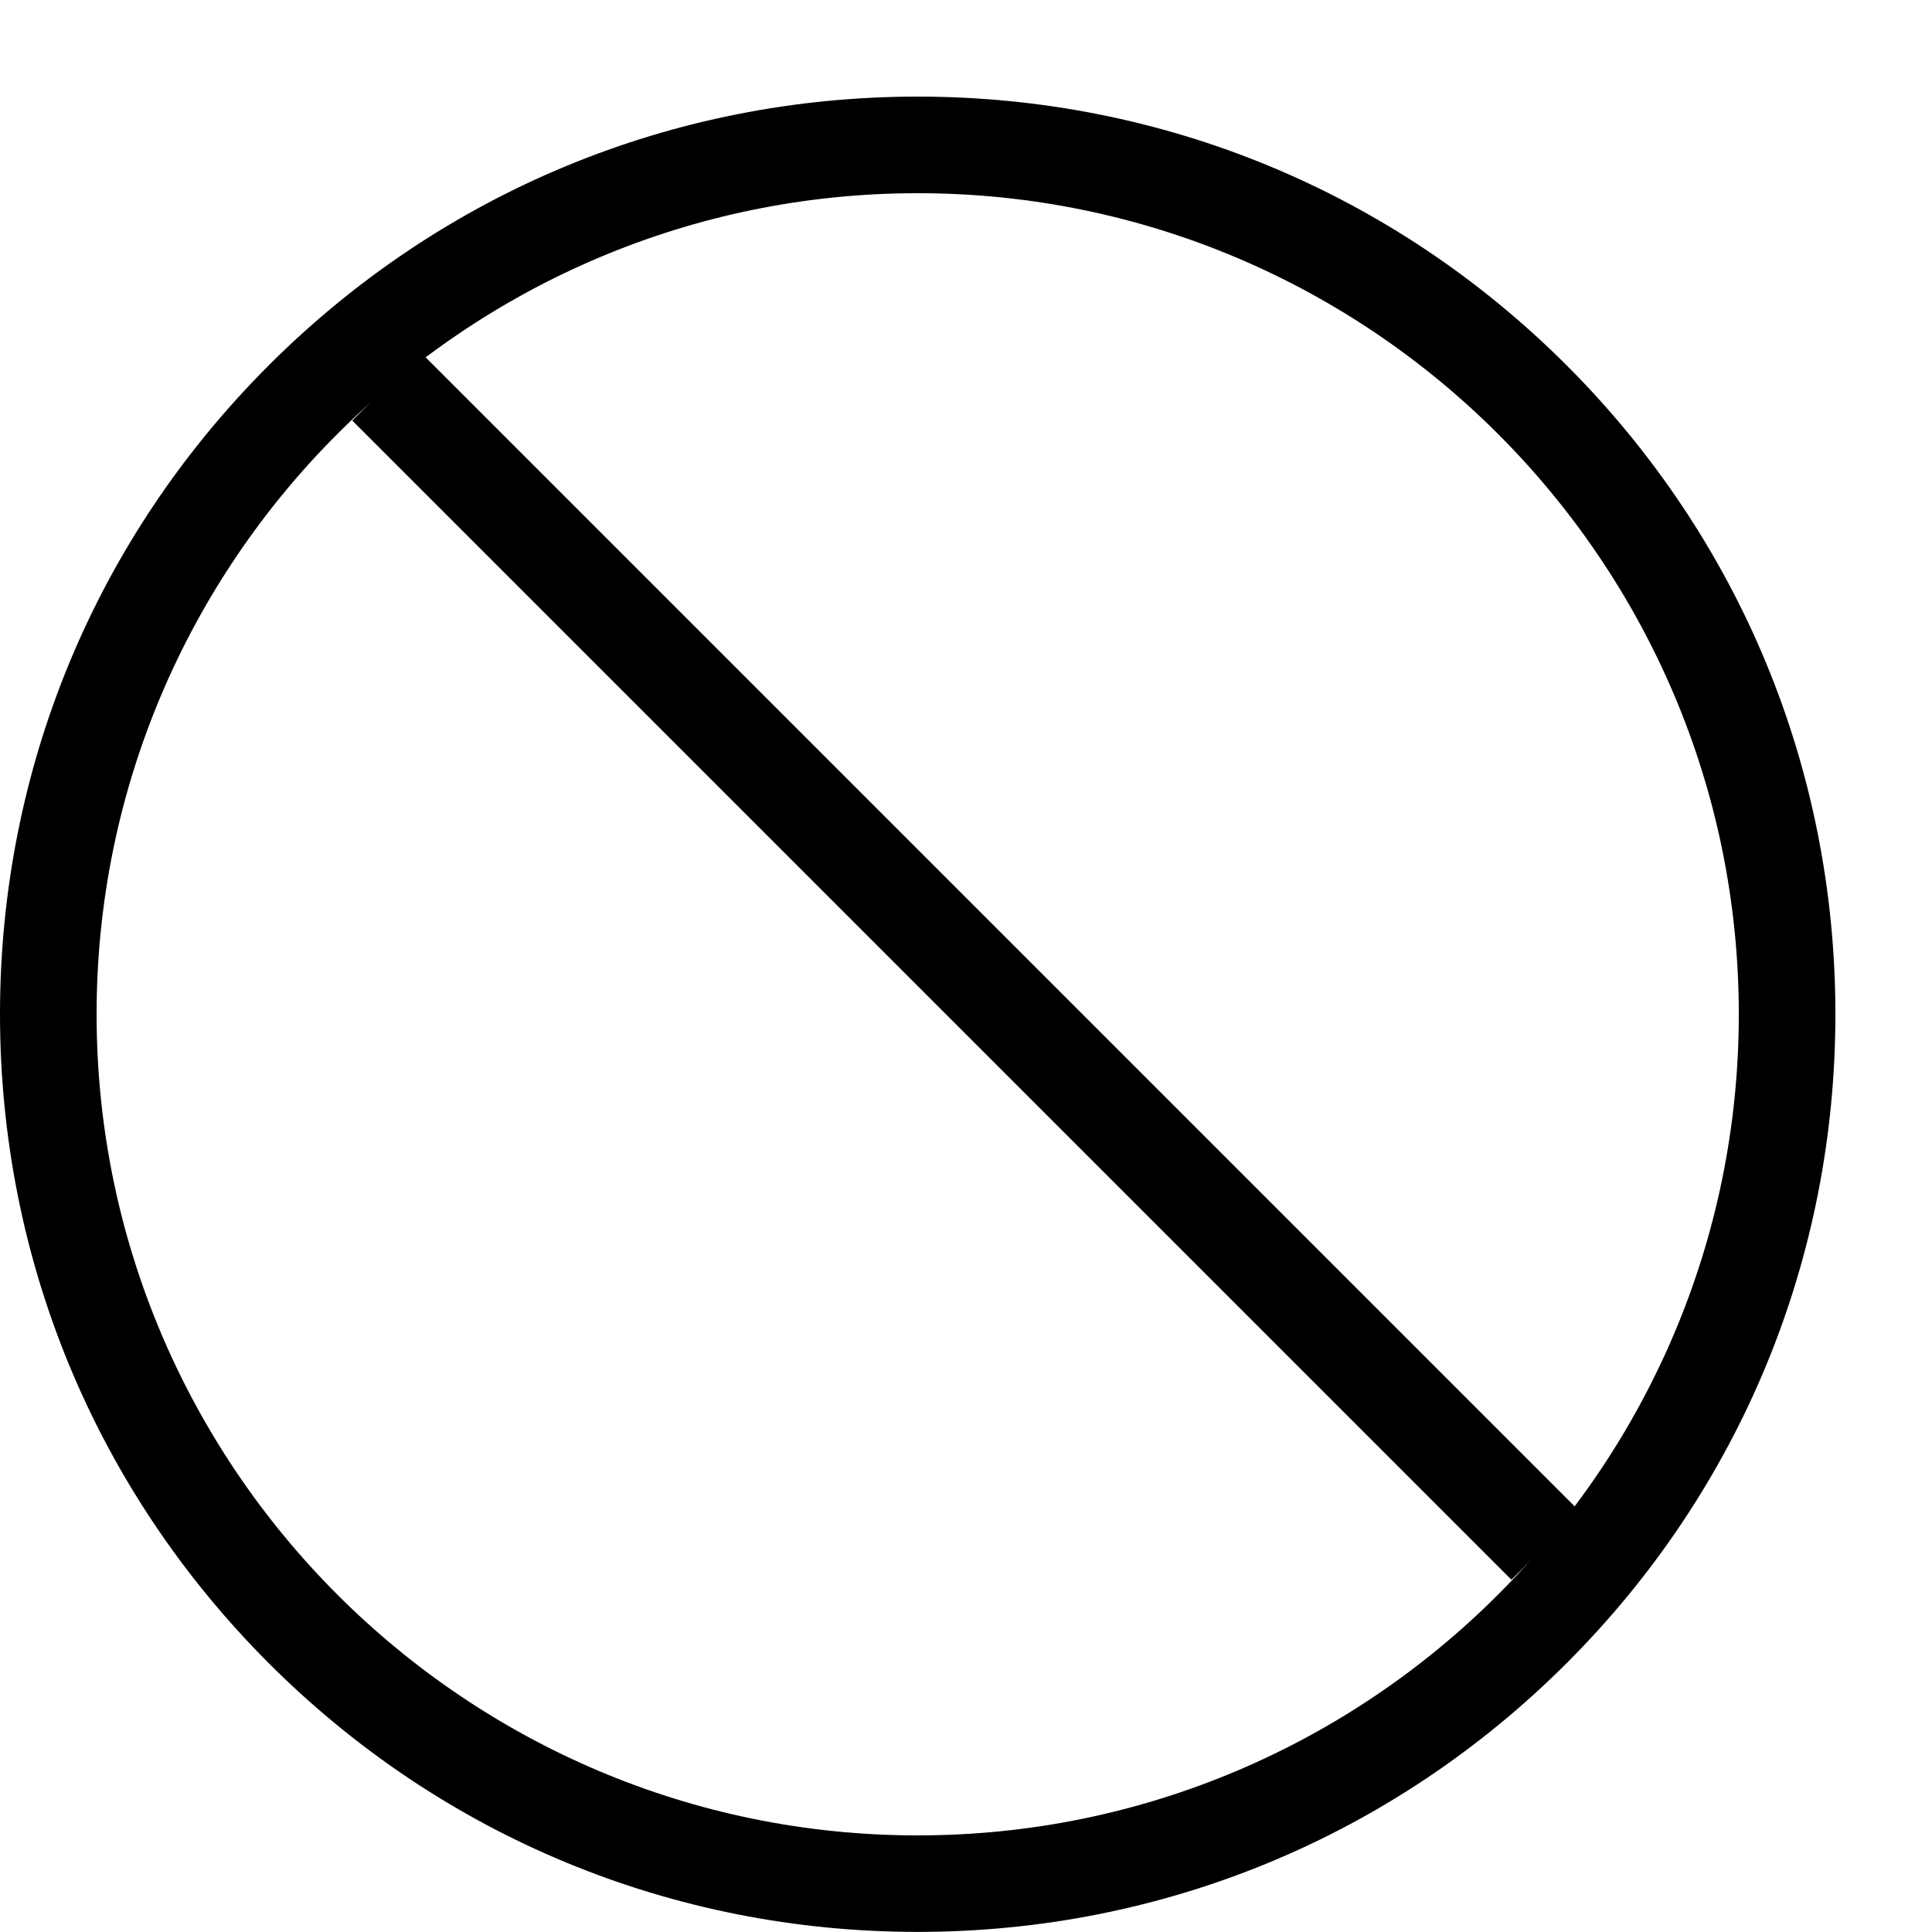
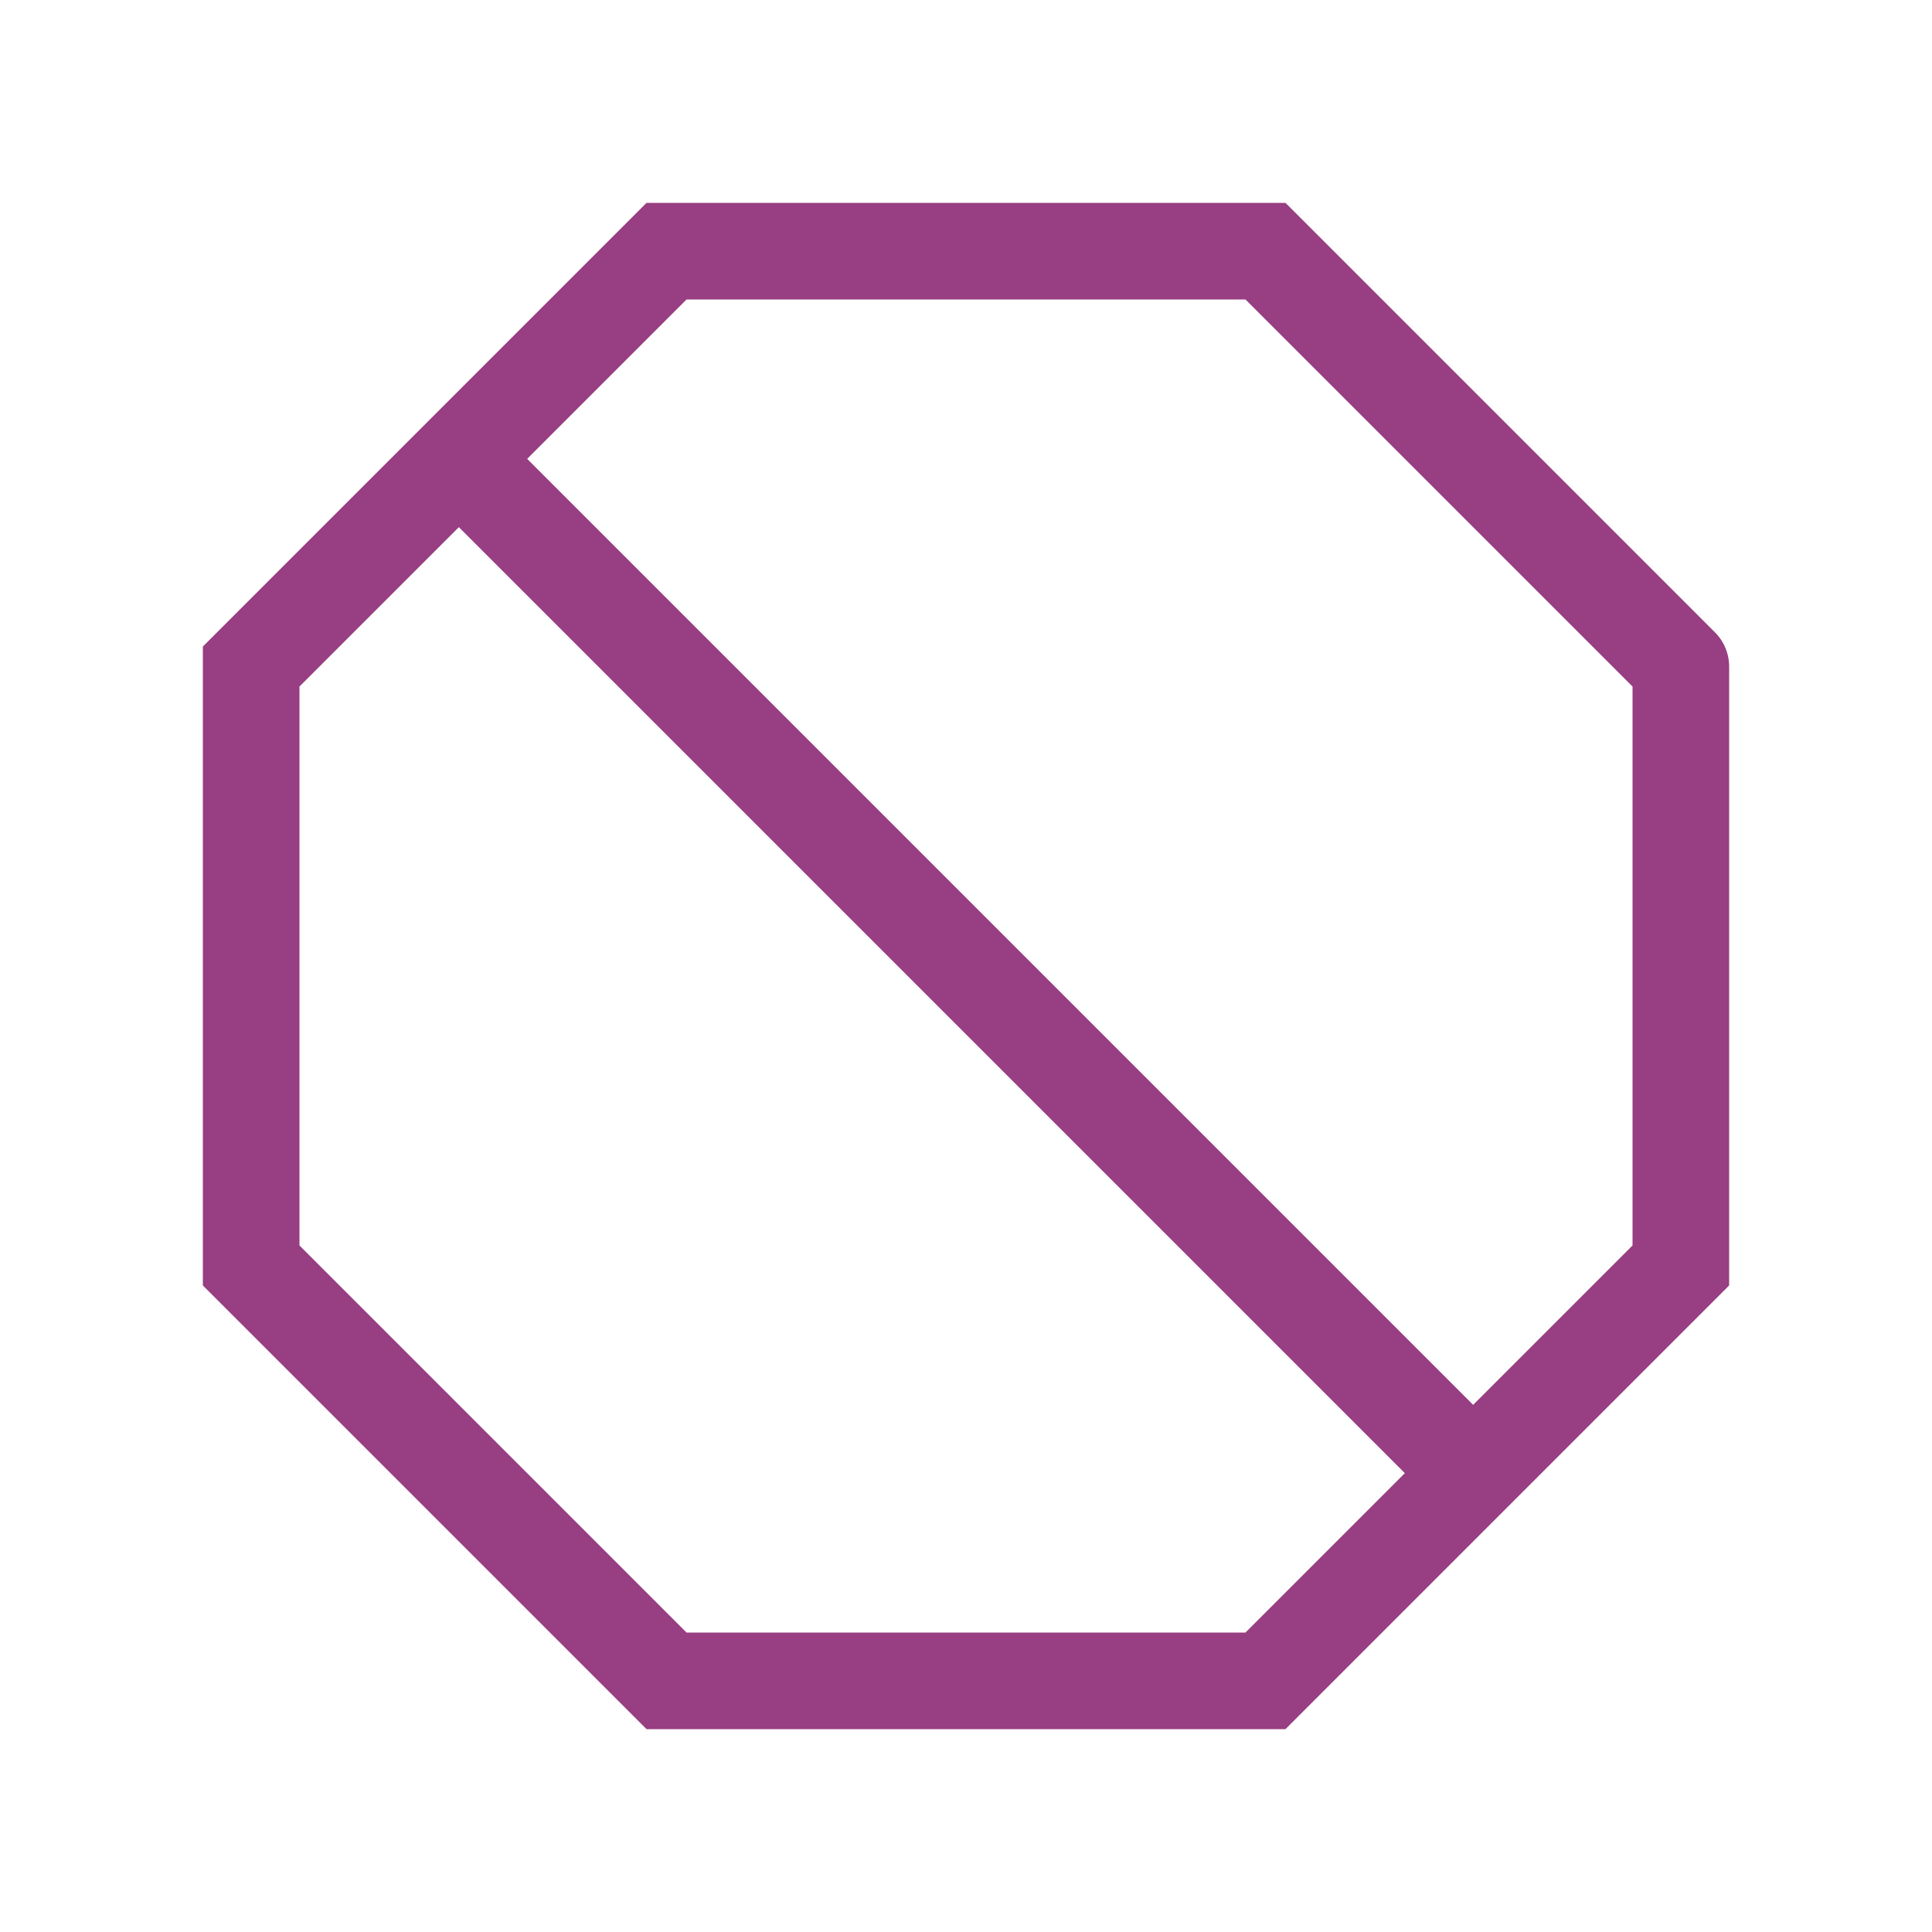
<svg xmlns="http://www.w3.org/2000/svg" version="1.1" width="20" height="20" viewBox="0 0 20 20">
-   <path fill="#000000" d="M16.218 3.782c-1.794-1.794-4.18-2.782-6.718-2.782s-4.923 0.988-6.718 2.782-2.782 4.18-2.782 6.717 0.988 4.923 2.782 6.718 4.18 2.782 6.718 2.782 4.923-0.988 6.718-2.782 2.782-4.18 2.782-6.718-0.988-4.923-2.782-6.717zM9.5 19c-4.687 0-8.5-3.813-8.5-8.5s3.813-8.5 8.5-8.5c4.687 0 8.5 3.813 8.5 8.5s-3.813 8.5-8.5 8.5z" />
-   <line x1="4" x2="16" y1="4" y2="16" style="stroke:#000000;stroke-width:1" />
+   <polyline points="17.4,6.9 13.1,2.6 6.9,2.6 2.6,6.9 2.6,13.1 6.9,17.4 13.1,17.4 17.4,13.1 17.4,6.9" stroke="#983E82" stroke-width="1" stroke-linecap="round" fill="transparent" />
+   <line x1="5" x2="15" y1="5" y2="15" stroke="#983E82" stroke-width="1" stroke-linecap="round" />
</svg>
